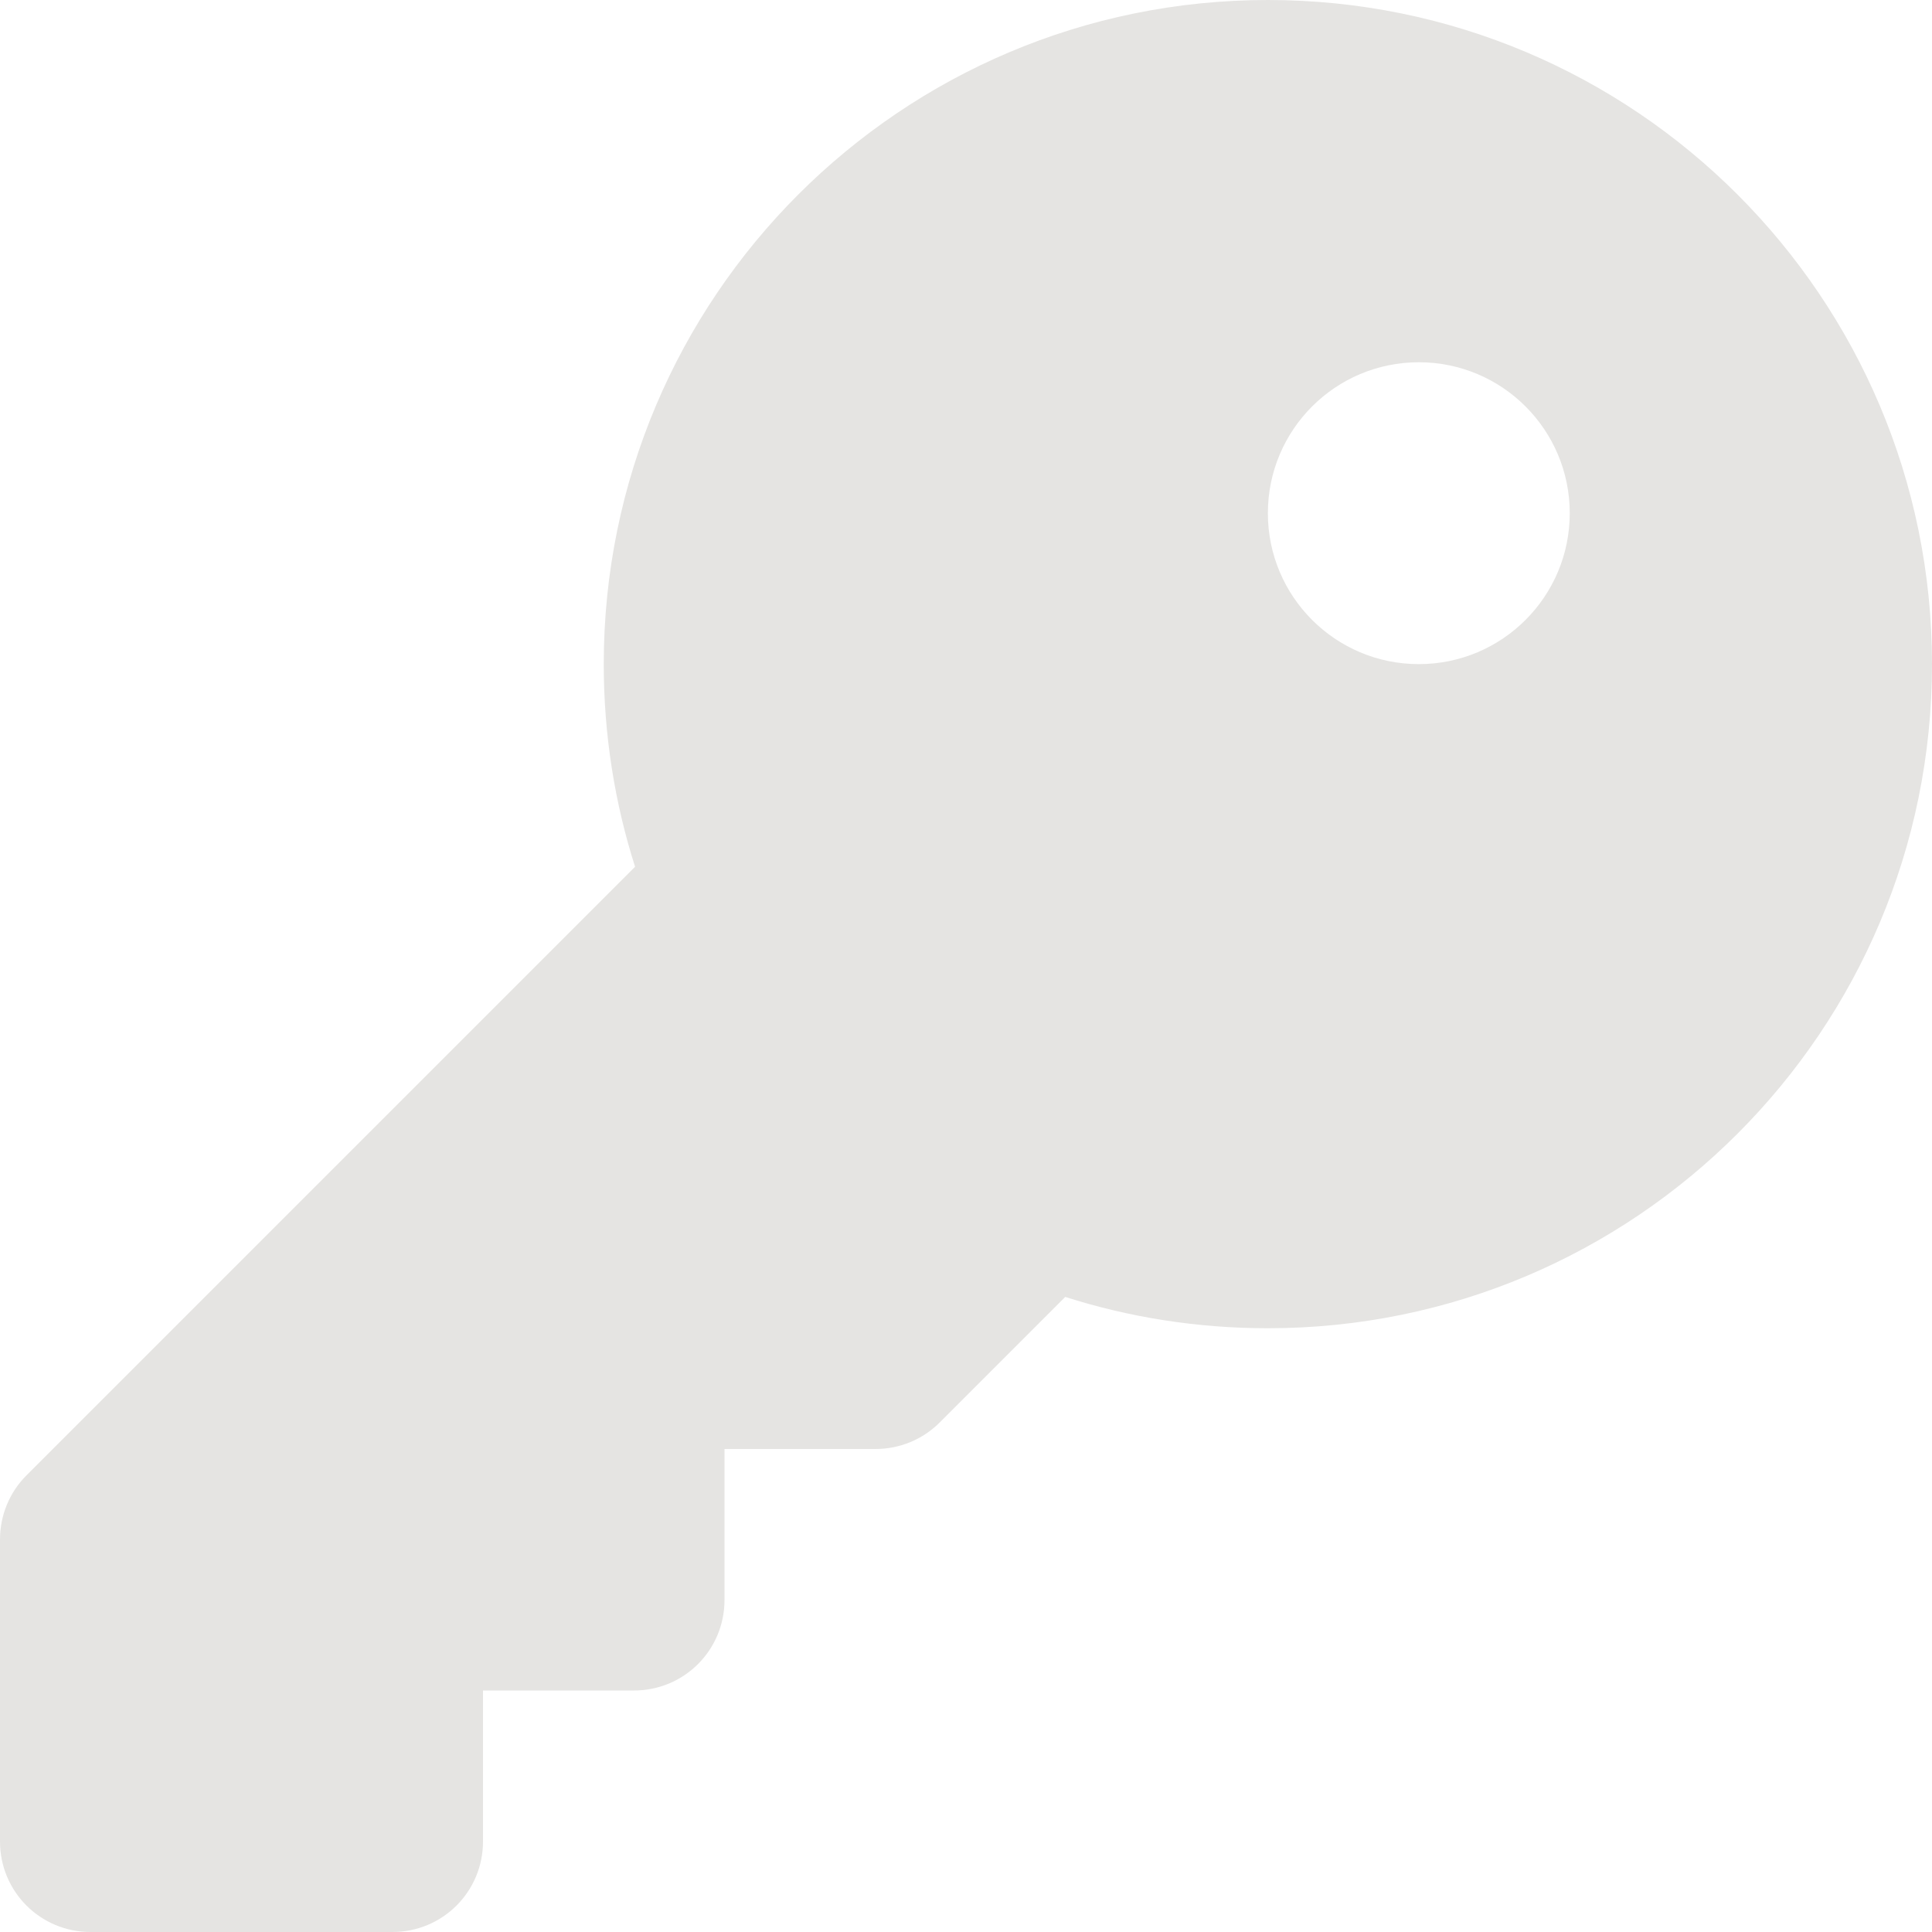
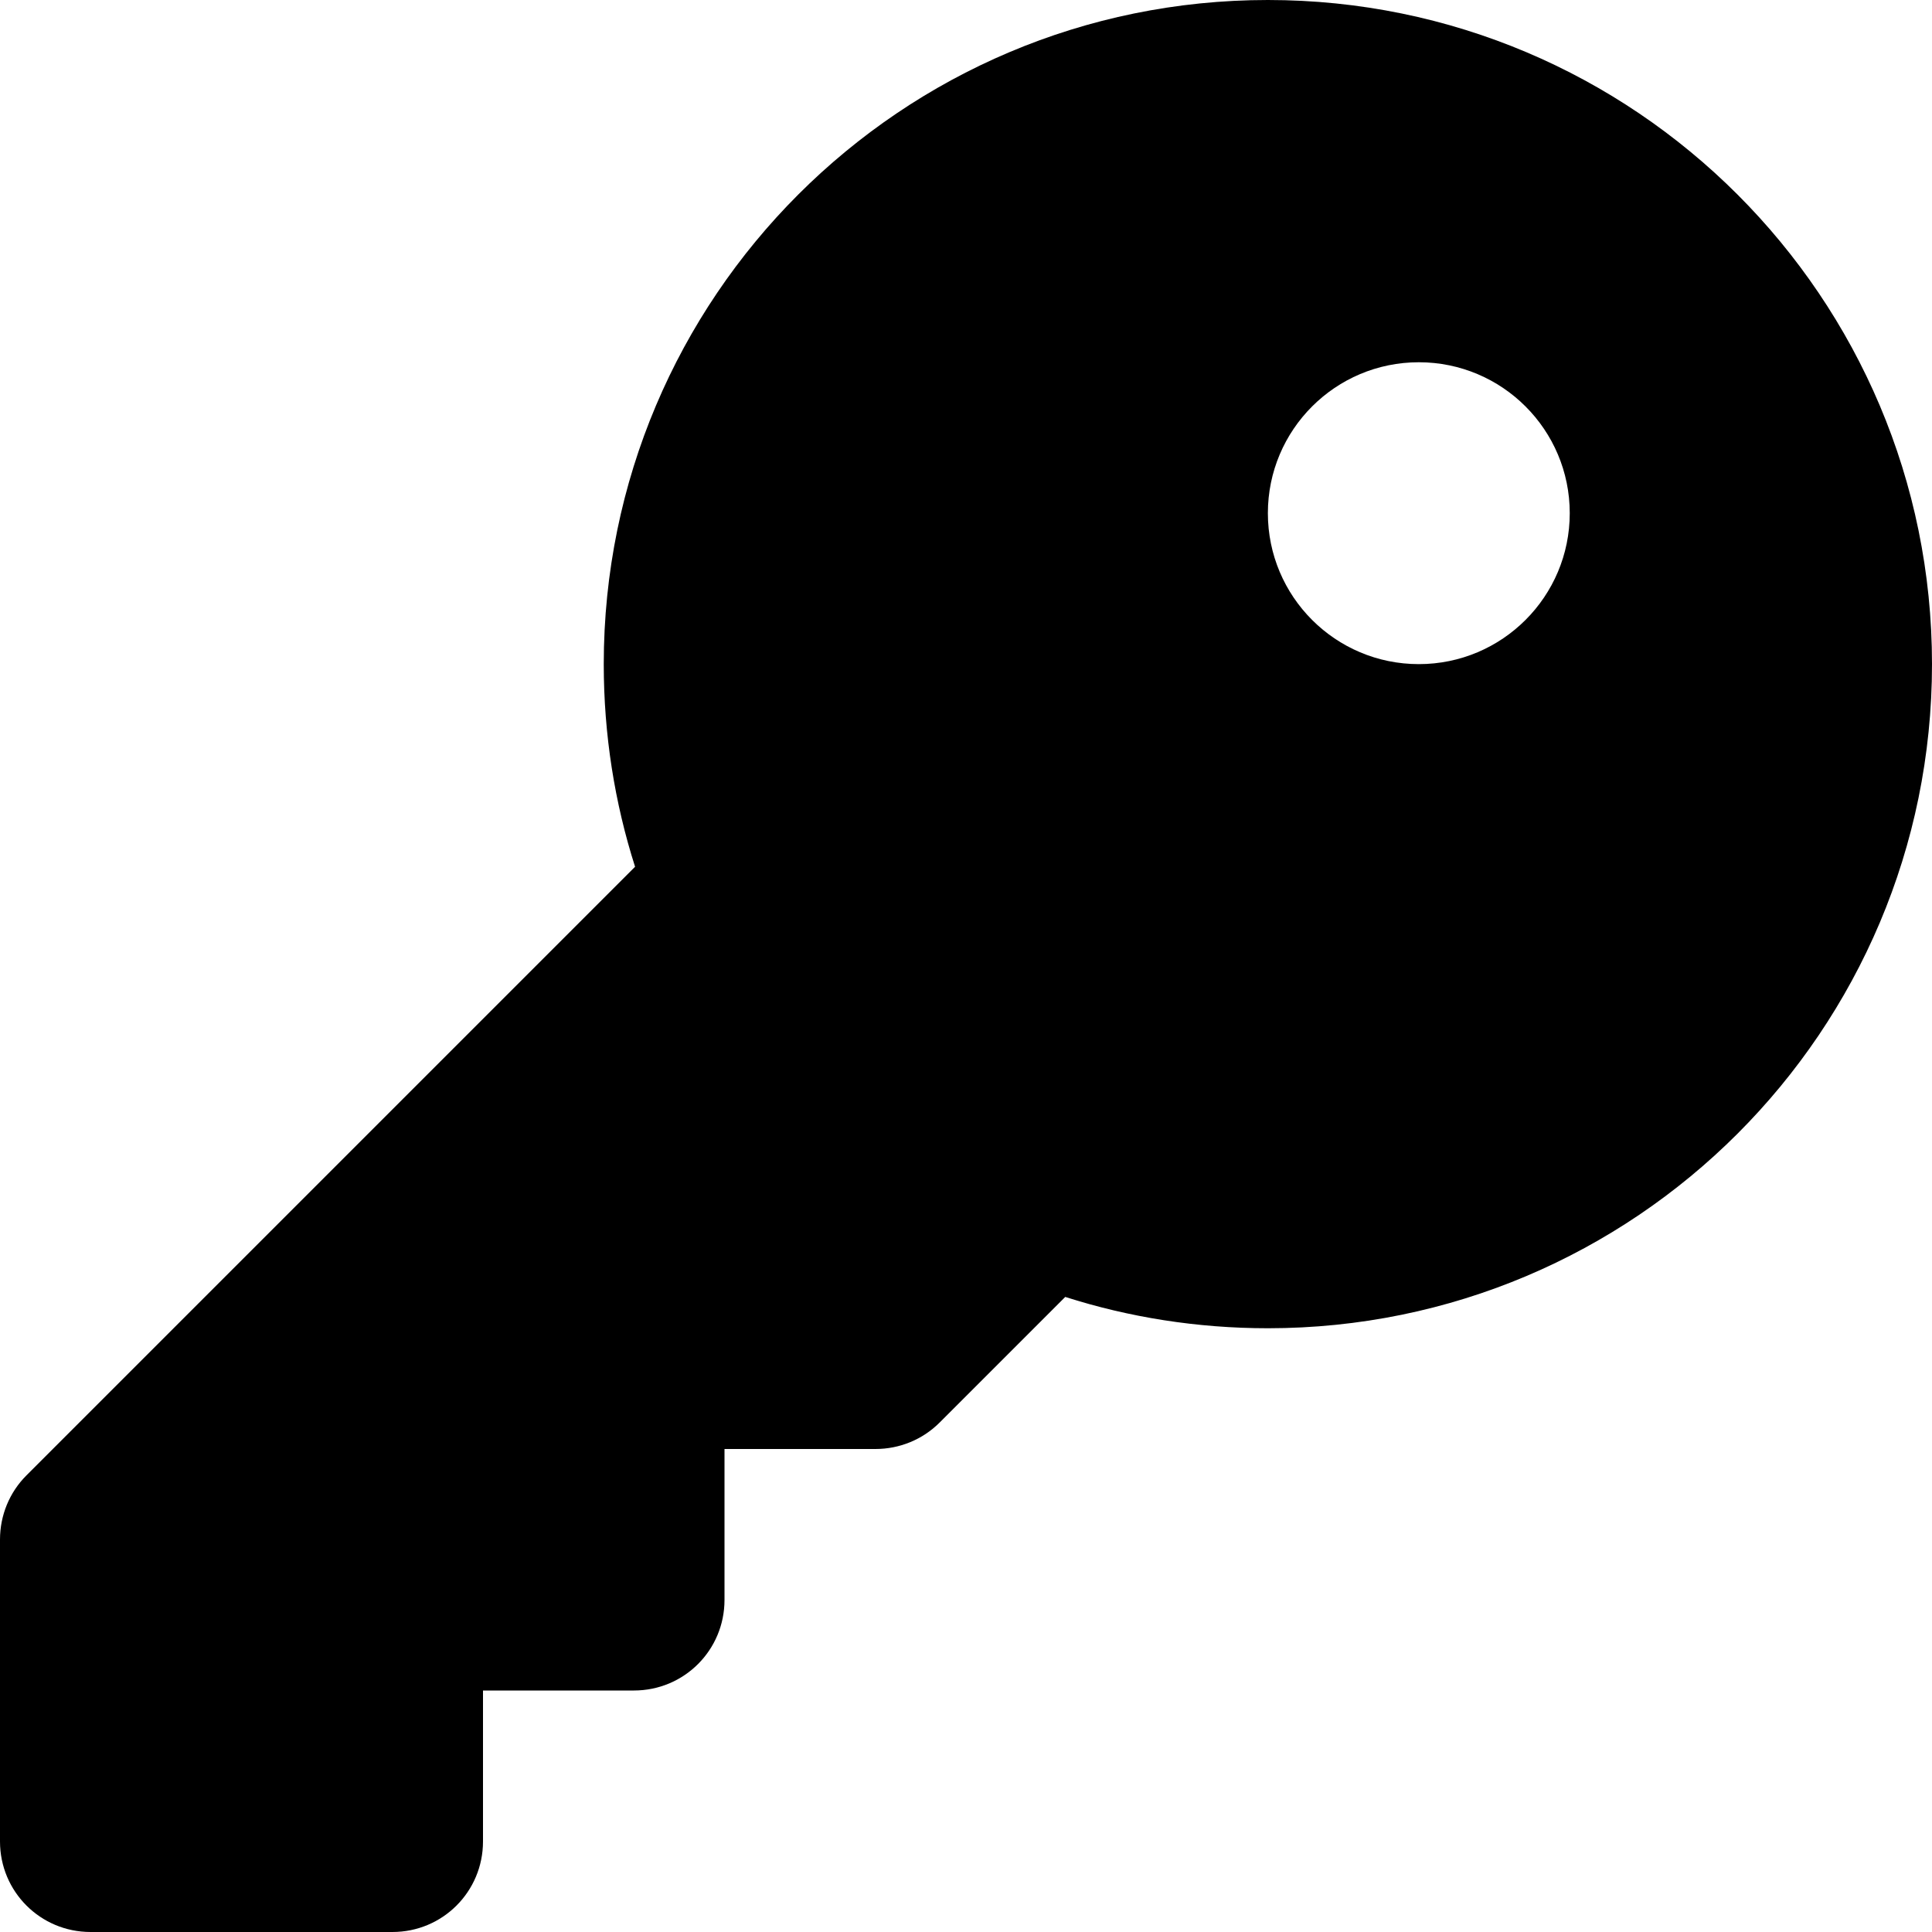
<svg xmlns="http://www.w3.org/2000/svg" viewBox="0 0 512 512">
-   <path fill="#E5E4E2" d="M336 352c97.2 0 176-78.8 176-176S433.2 0 336 0S160 78.8 160 176c0 18.7 2.9 36.8 8.3 53.7L7 391c-4.5 4.5-7 10.6-7 17l0 80c0 13.3 10.7 24 24 24l80 0c13.3 0 24-10.7 24-24l0-40 40 0c13.3 0 24-10.7 24-24l0-40 40 0c6.4 0 12.5-2.5 17-7l33.3-33.3c16.9 5.4 35 8.3 53.7 8.3zM376 96a40 40 0 1 1 0 80 40 40 0 1 1 0-80z" />
+   <path fill="#000000" d="M336 352c97.2 0 176-78.8 176-176S433.2 0 336 0S160 78.8 160 176c0 18.7 2.9 36.8 8.3 53.7L7 391c-4.5 4.5-7 10.6-7 17l0 80c0 13.3 10.7 24 24 24l80 0c13.3 0 24-10.7 24-24l0-40 40 0c13.3 0 24-10.7 24-24l0-40 40 0c6.4 0 12.5-2.5 17-7l33.3-33.3c16.9 5.4 35 8.3 53.7 8.3zM376 96a40 40 0 1 1 0 80 40 40 0 1 1 0-80z" />
</svg>
